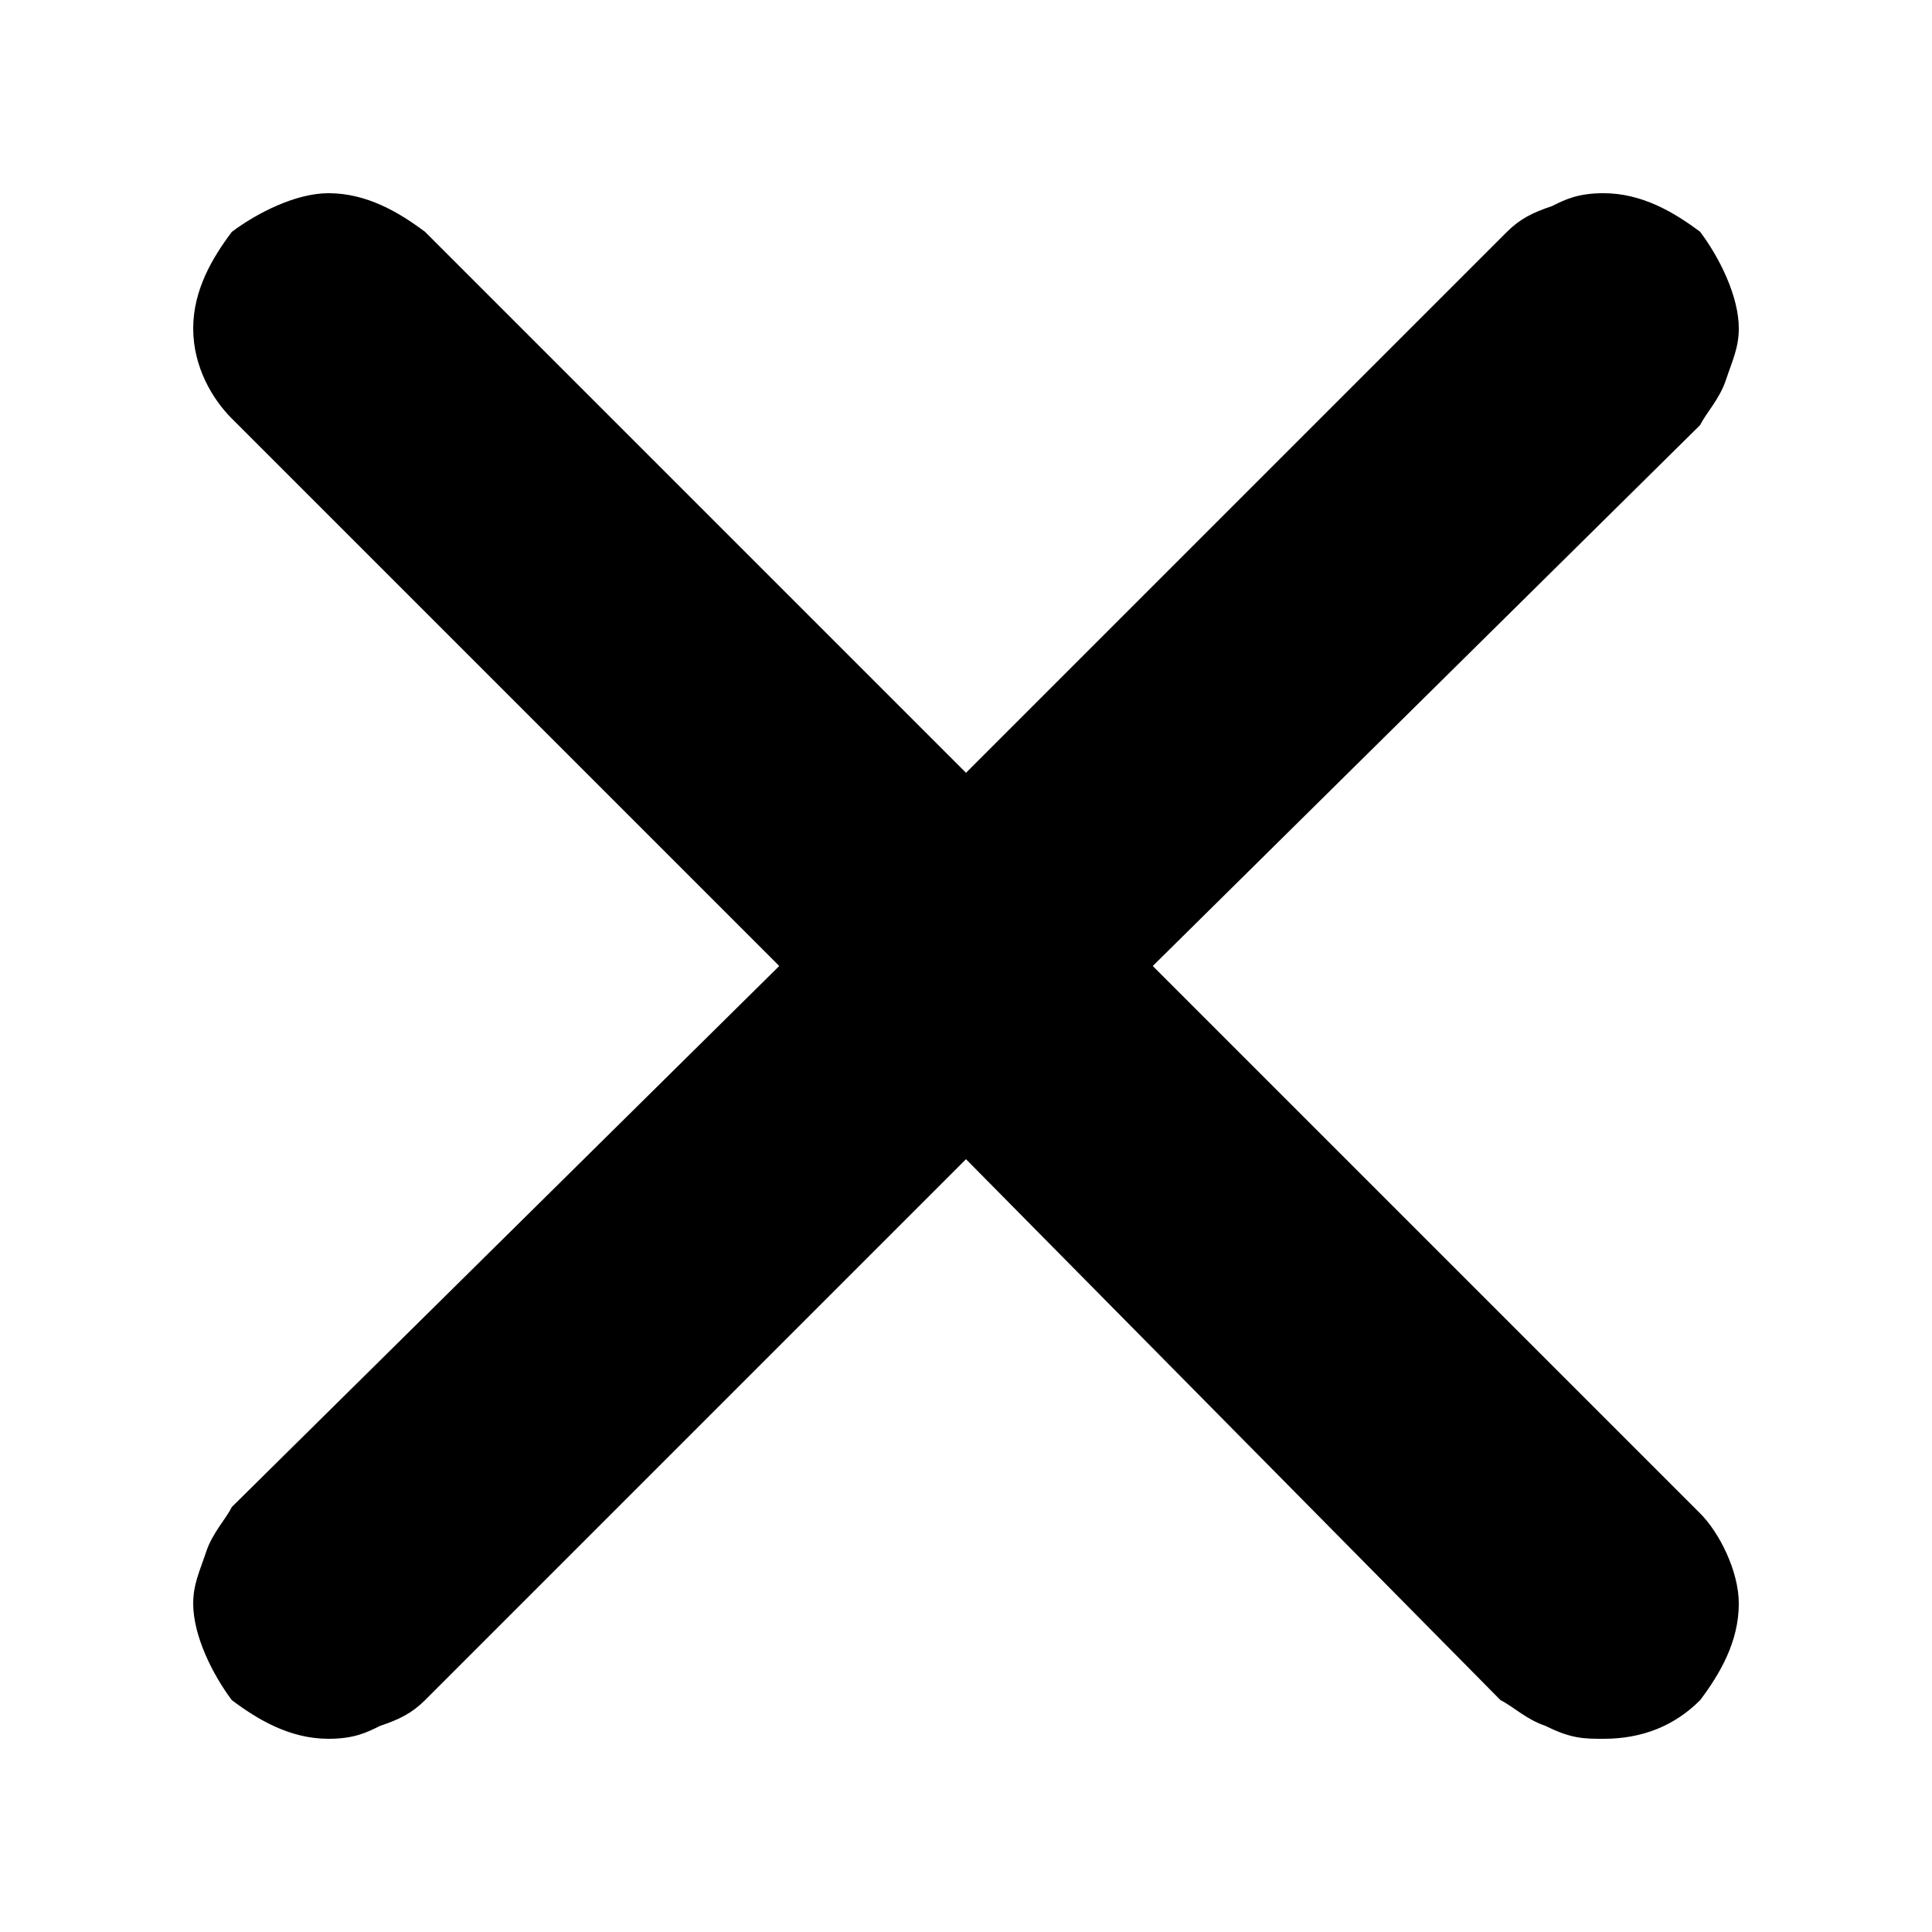
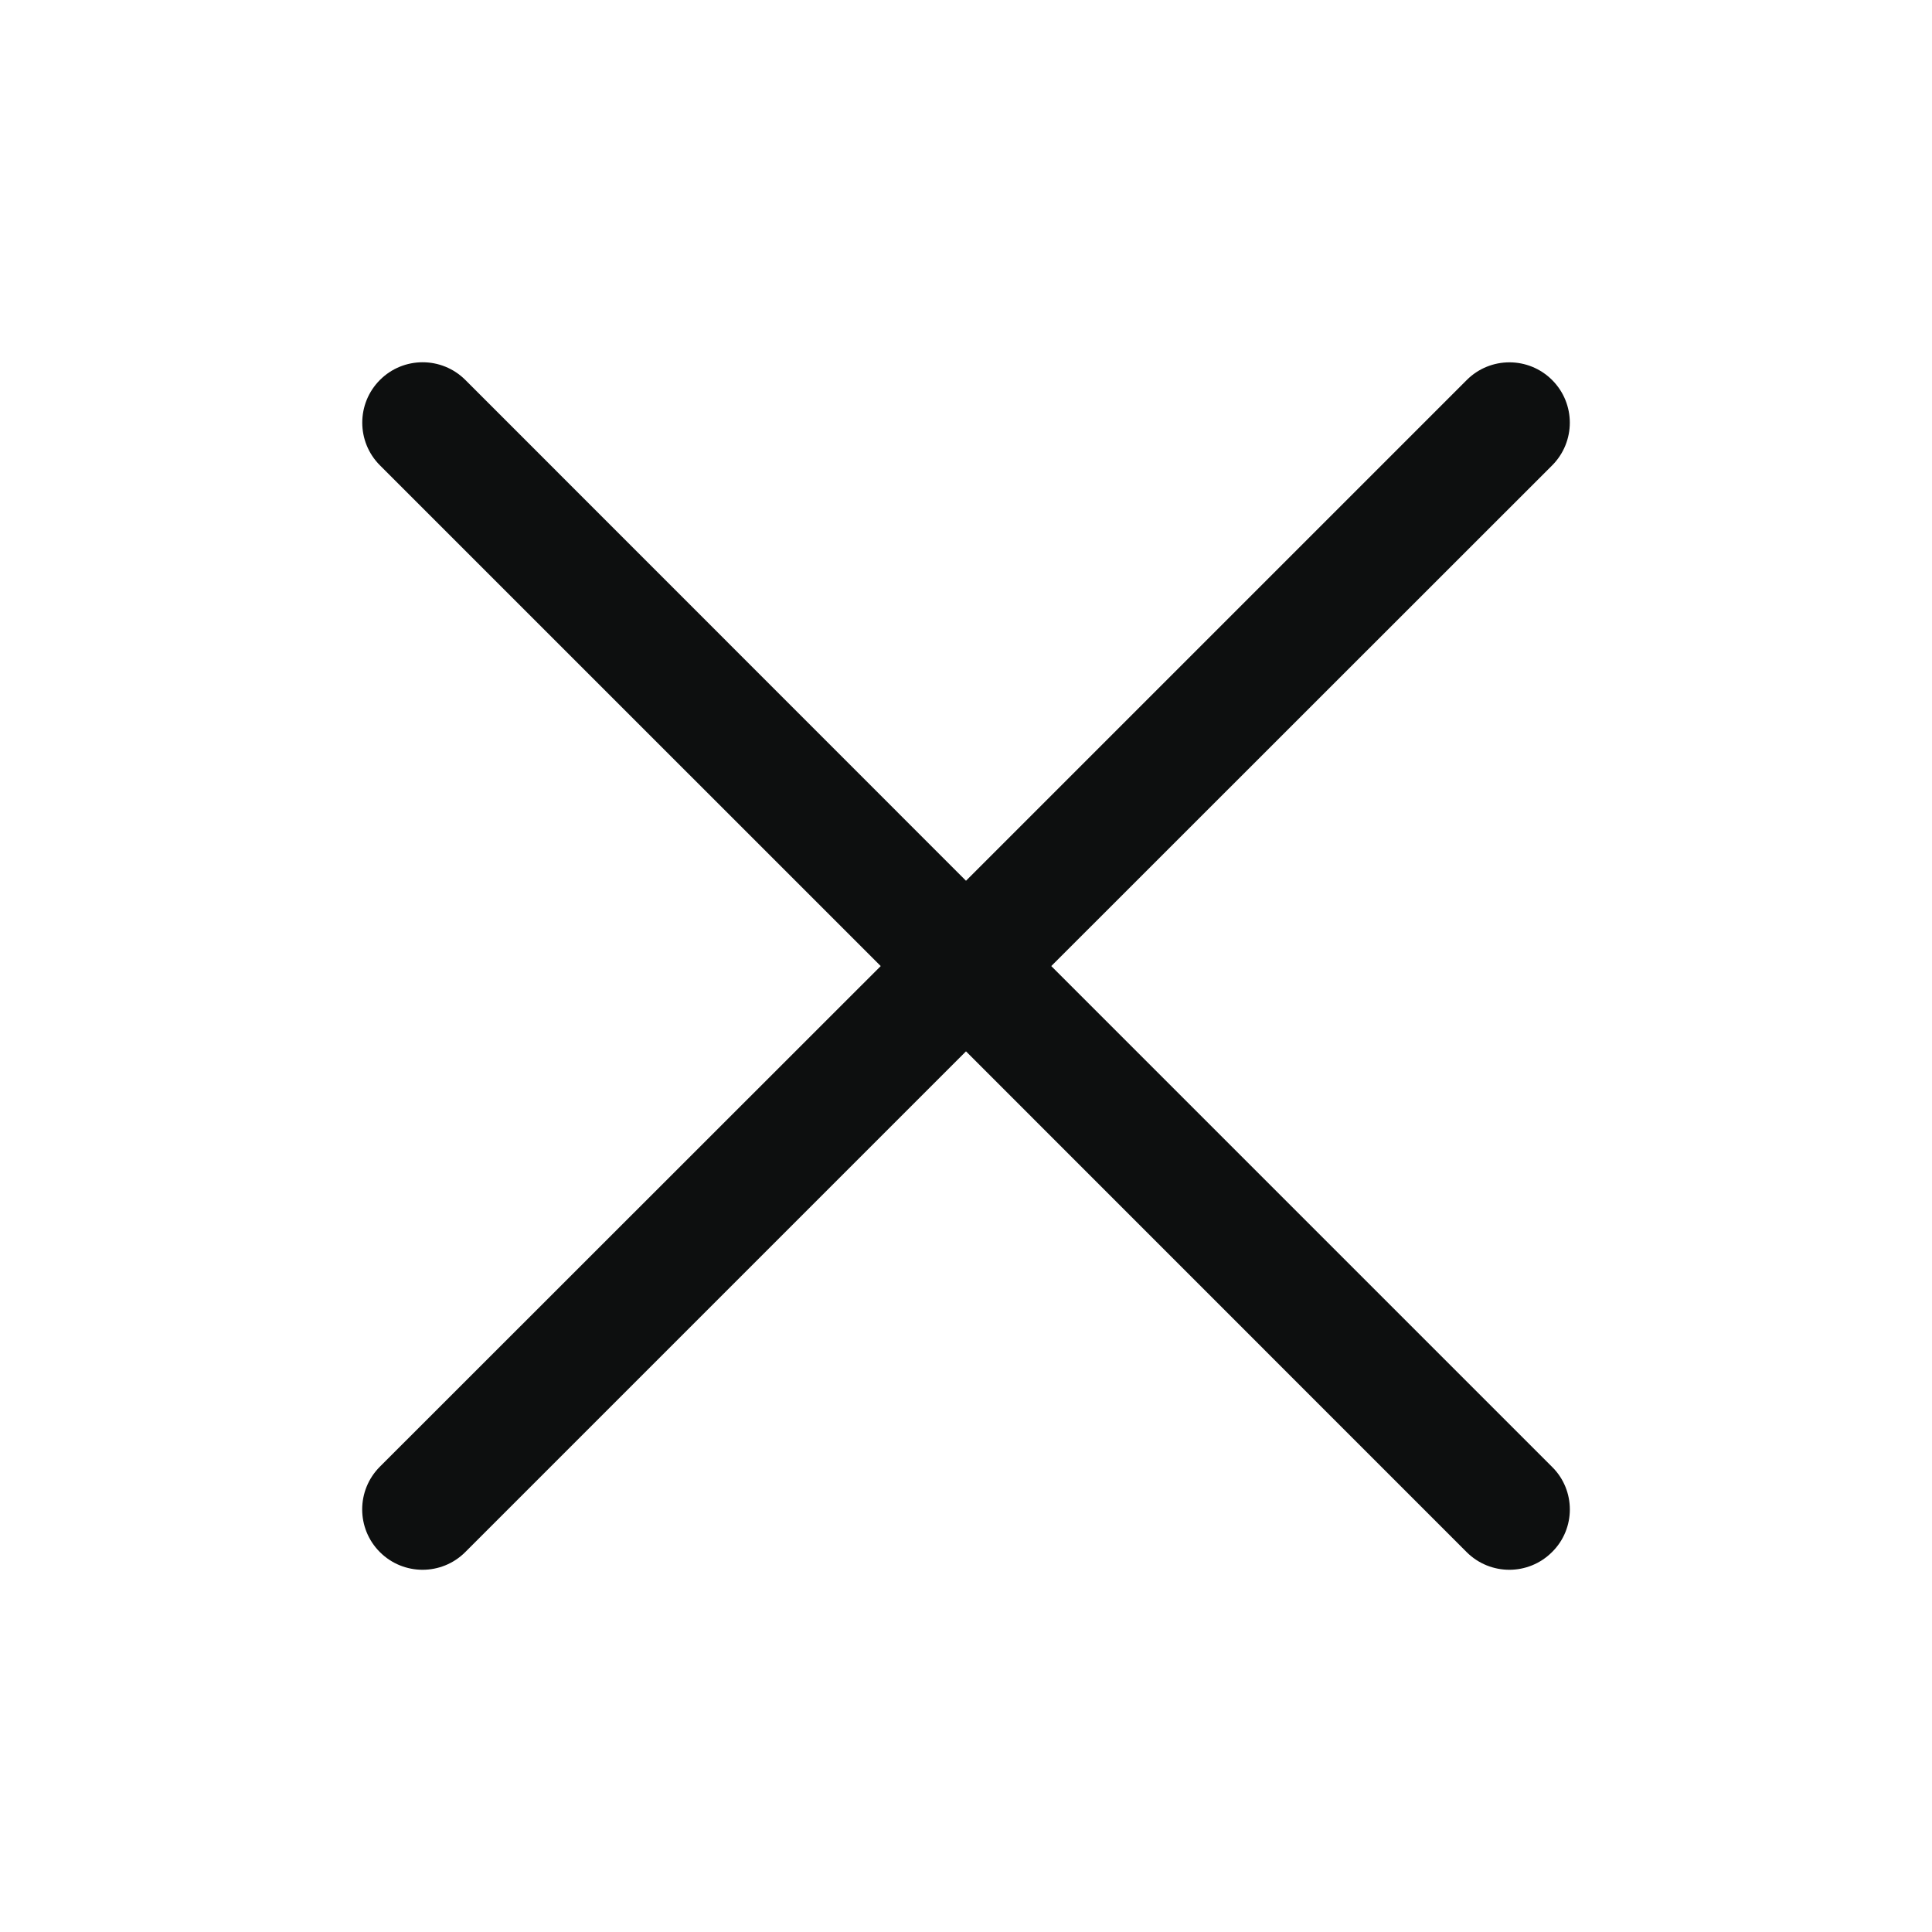
- <svg xmlns="http://www.w3.org/2000/svg" version="1.1" id="Слой_1" x="0px" y="0px" viewBox="0 0 30 30" style="enable-background:new 0 0 30 30;" xml:space="preserve">
-   <path d="M6.6,3.6L15,12l8.4-8.4c0.2-0.2,0.4-0.3,0.7-0.4C24.3,3.1,24.5,3,24.9,3c0.6,0,1.1,0.3,1.5,0.6C26.7,4,27,4.6,27,5.1  c0,0.3-0.1,0.5-0.2,0.8s-0.3,0.5-0.4,0.7L17.9,15l8.5,8.5c0.3,0.3,0.6,0.9,0.6,1.4c0,0.6-0.3,1.1-0.6,1.5C26,26.8,25.5,27,24.9,27  c-0.3,0-0.5,0-0.9-0.2c-0.3-0.1-0.5-0.3-0.7-0.4L15,18l-8.4,8.4c-0.2,0.2-0.4,0.3-0.7,0.4C5.7,26.9,5.5,27,5.1,27  c-0.6,0-1.1-0.3-1.5-0.6C3.3,26,3,25.4,3,24.9c0-0.3,0.1-0.5,0.2-0.8c0.1-0.3,0.3-0.5,0.4-0.7l8.5-8.4L3.6,6.5C3.3,6.2,3,5.7,3,5.1  C3,4.5,3.3,4,3.6,3.6C4,3.3,4.6,3,5.1,3C5.7,3,6.2,3.3,6.6,3.6z" />
+ <svg xmlns="http://www.w3.org/2000/svg" version="1.1" id="Слой_1" x="0px" y="0px" viewBox="0 0 512 512" style="enable-background:new 0 0 512 512;" xml:space="preserve">
+   <style type="text/css">
+ 	.st0{fill:#0D0F0F;}
+ </style>
+   <path class="st0" d="M411.3,411.32c-6.25,6.25-16.37,6.25-22.63,0L256,278.62l-132.7,132.7c-6.25,6.25-16.37,6.25-22.63,0  c-6.25-6.25-6.25-16.37,0-22.63L233.4,256.02l-132.71-132.7c-6.25-6.25-6.25-16.37,0-22.63c6.25-6.25,16.37-6.25,22.63,0L256,233.41  l132.7-132.7c6.25-6.25,16.37-6.25,22.63,0c6.25,6.25,6.25,16.37,0,22.63L278.6,256.02l132.7,132.7  C417.6,394.92,417.6,405.12,411.3,411.32z" />
</svg>
